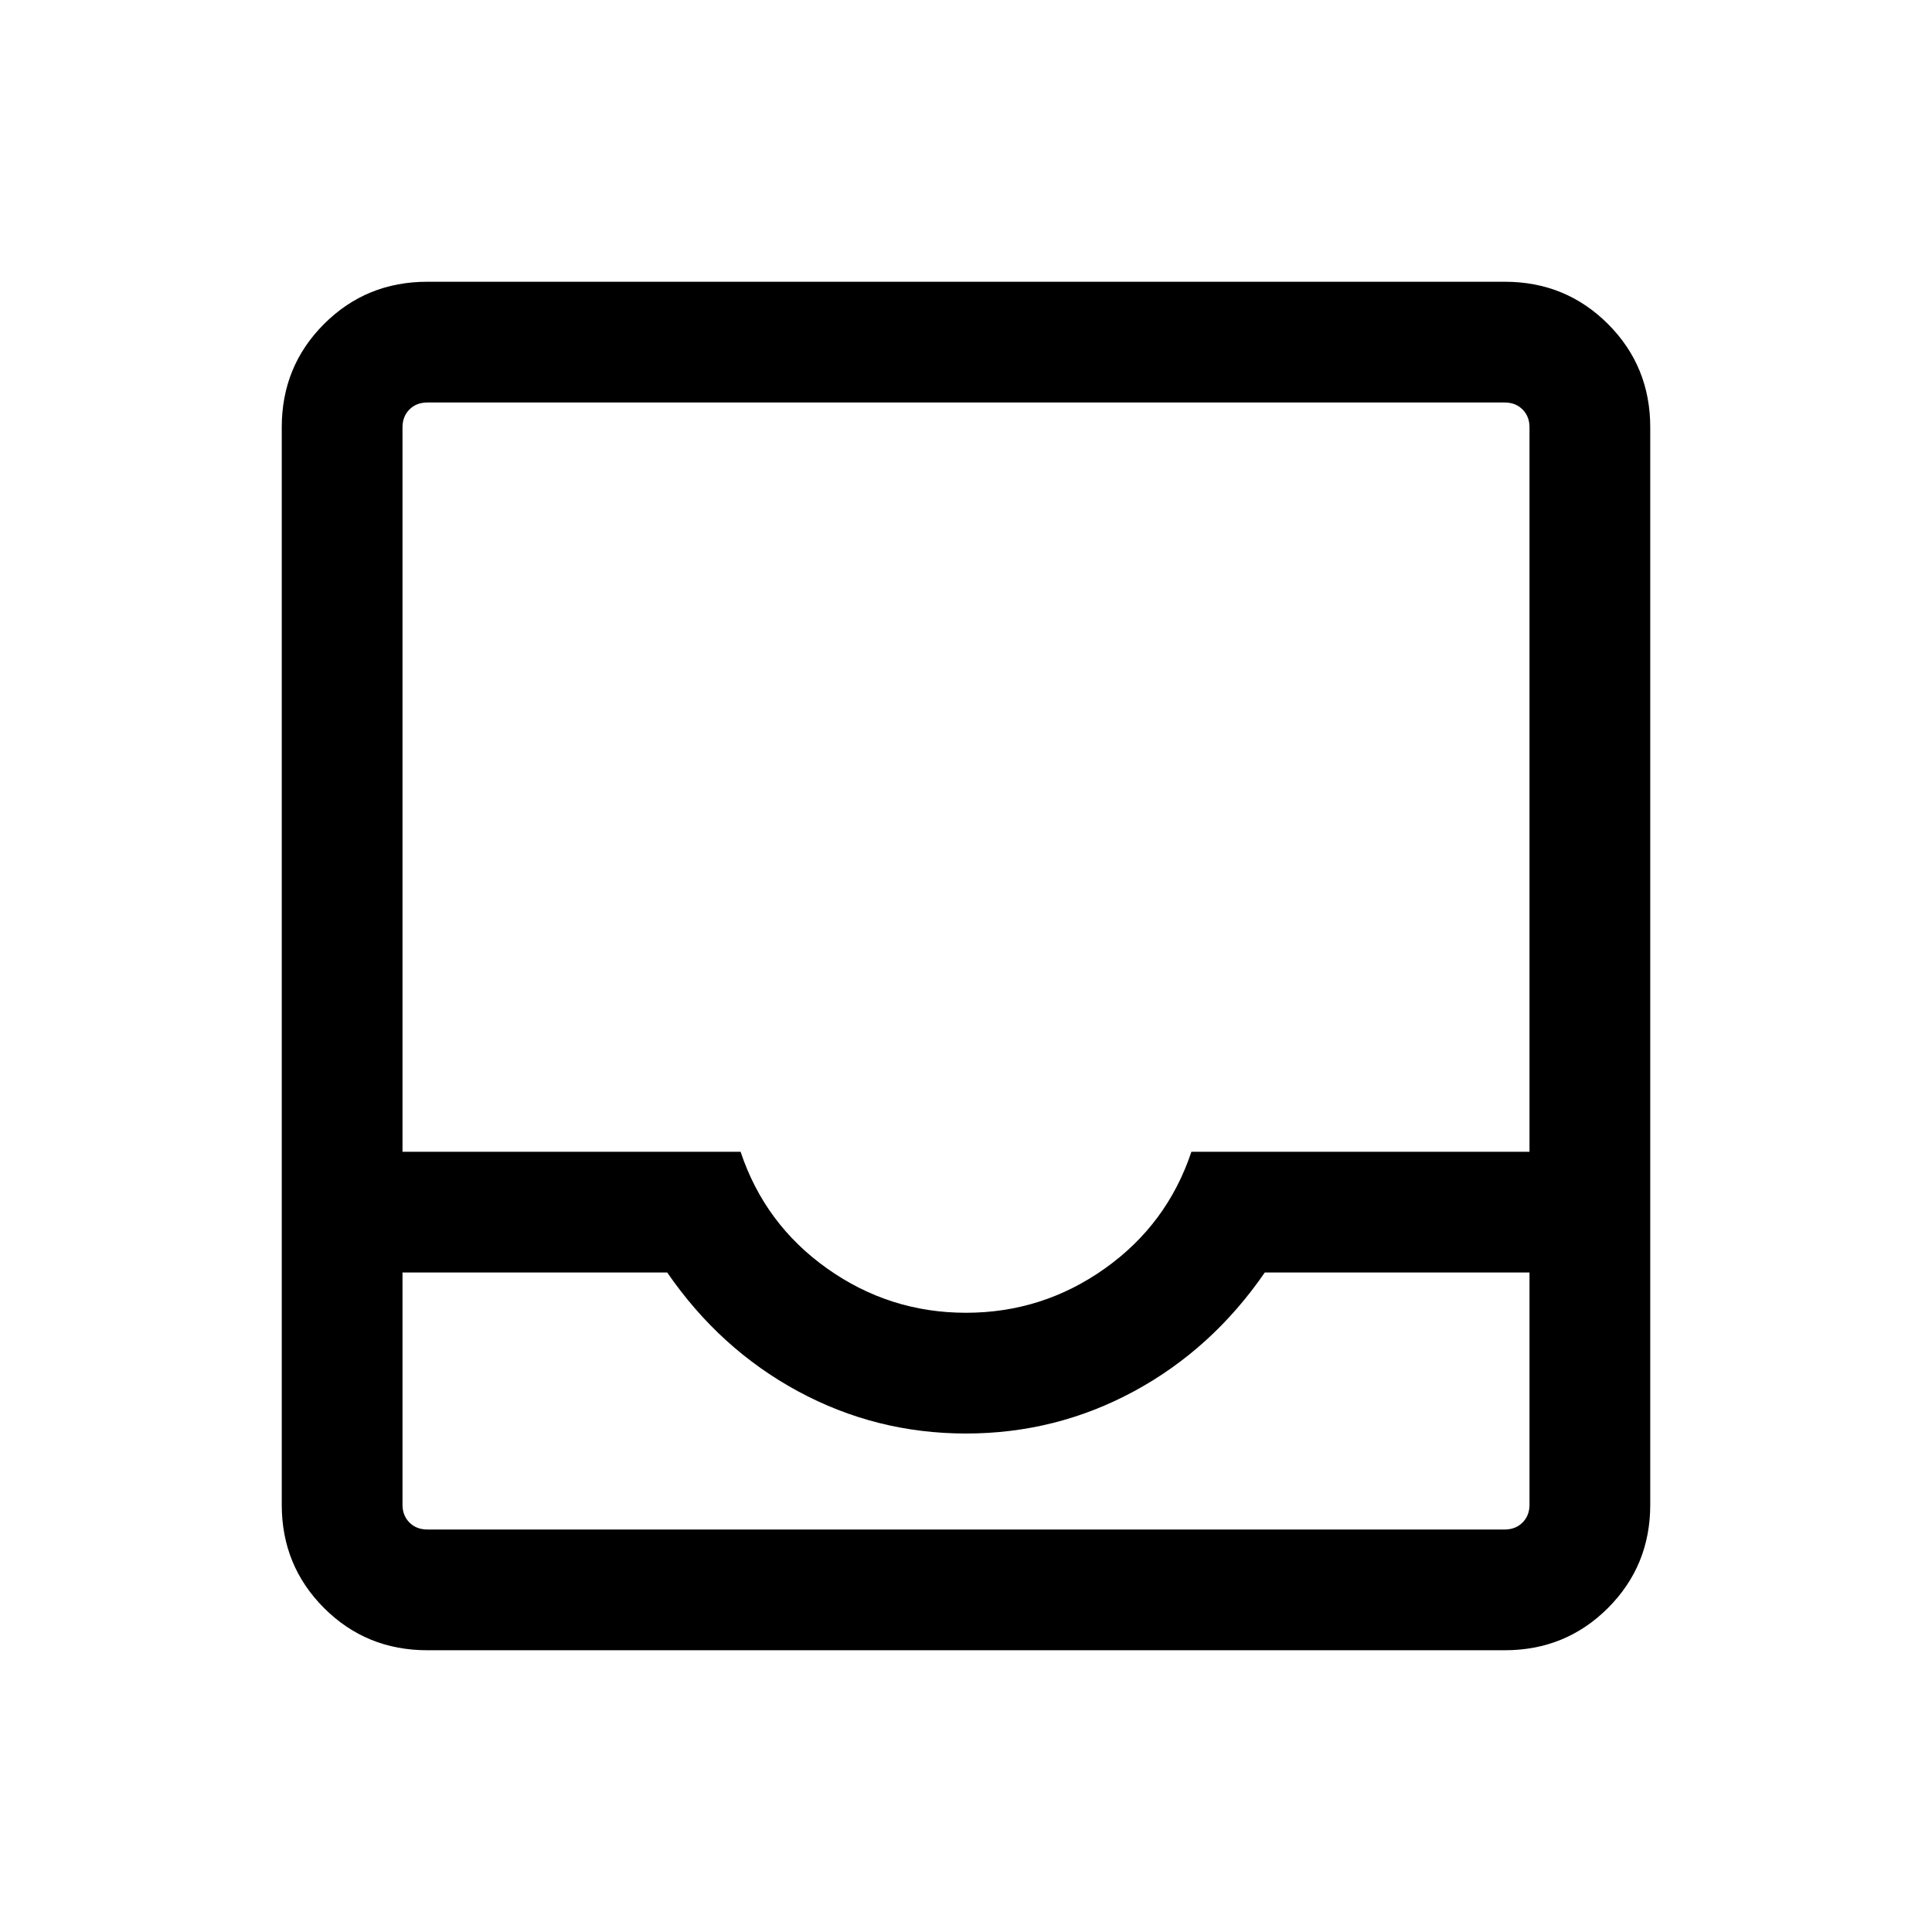
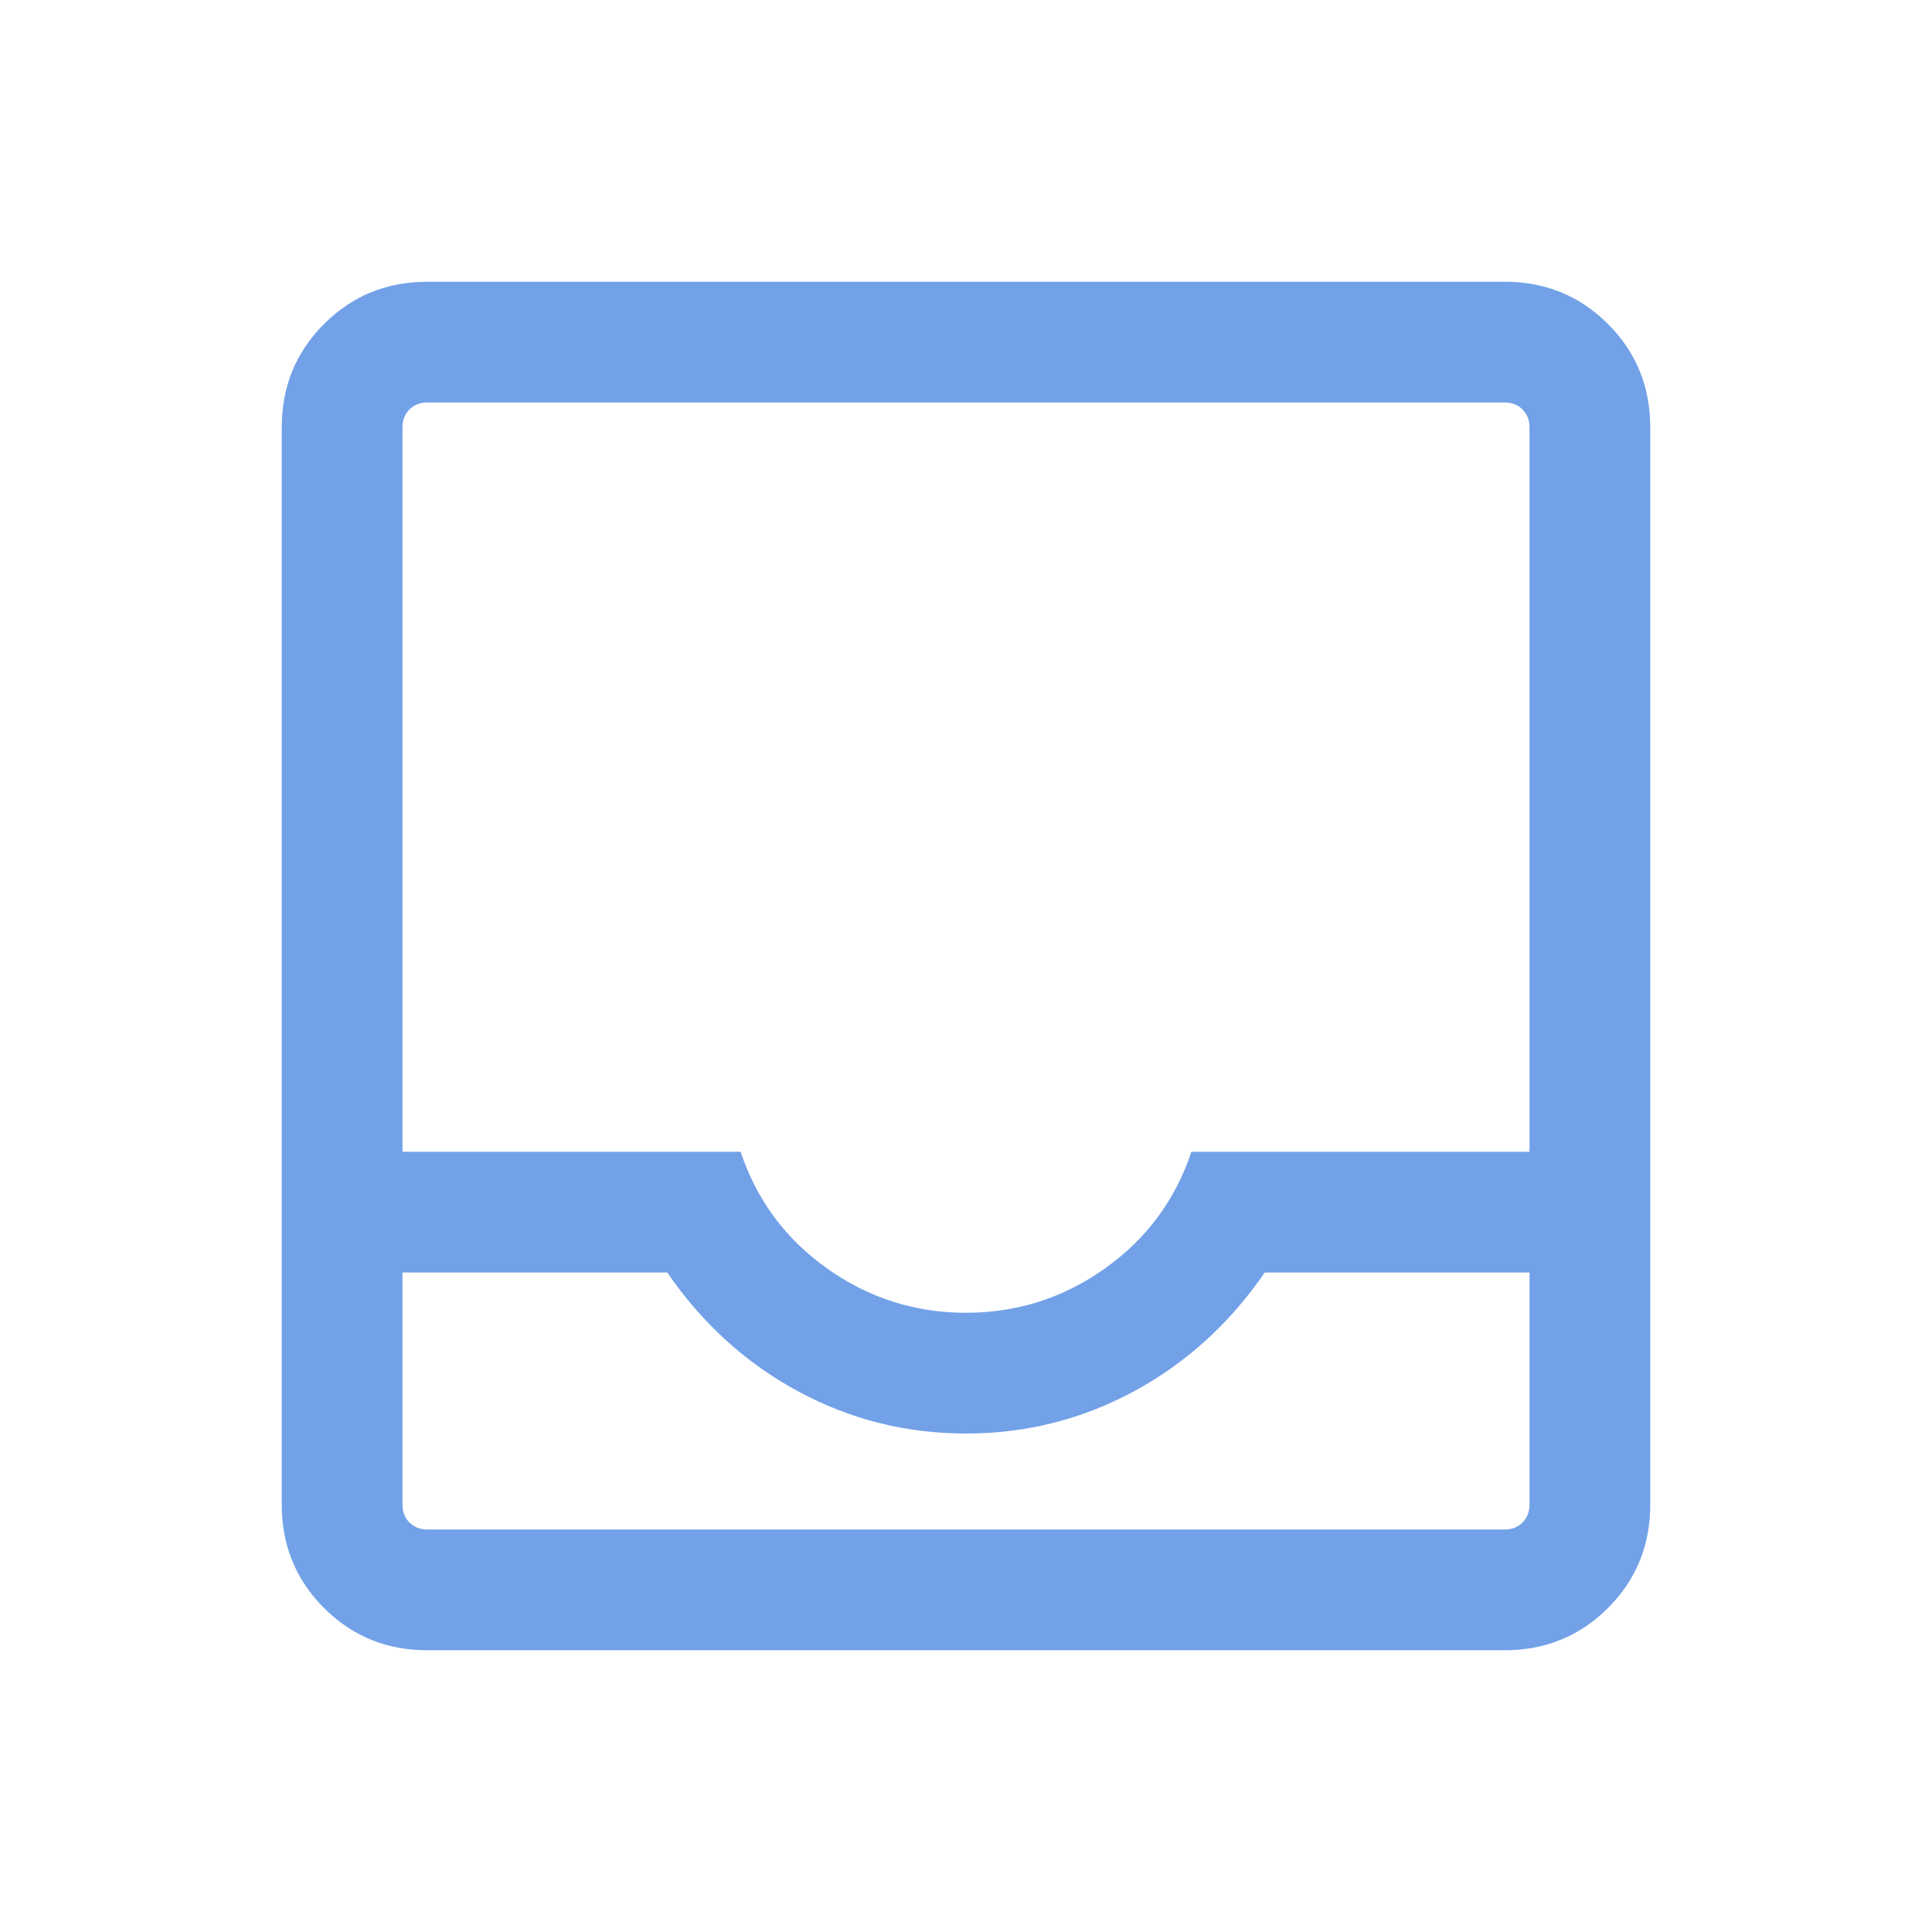
- <svg xmlns="http://www.w3.org/2000/svg" height="24" viewBox="0 96 960 960" width="24">
+ <svg xmlns="http://www.w3.org/2000/svg" fill="rgb(114, 161, 232)" height="24" viewBox="0 96 960 960" width="24">
  <path d="M212.309 915.999q-30.308 0-51.308-21t-21-51.308V308.309q0-30.308 21-51.308t51.308-21h535.382q30.308 0 51.308 21t21 51.308v535.382q0 30.308-21 51.308t-51.308 21H212.309Zm0-59.999h535.382q5.385 0 8.847-3.462 3.462-3.462 3.462-8.847V728.307H628.461q-26.154 38-64.961 59-38.808 21-83.5 21t-83.5-21q-38.807-21-64.961-59H200v115.384q0 5.385 3.462 8.847 3.462 3.462 8.847 3.462ZM480 748.309q38 0 69-22t43-58h168v-360q0-5.385-3.462-8.847-3.462-3.462-8.847-3.462H212.309q-5.385 0-8.847 3.462-3.462 3.462-3.462 8.847v360h168q12 36 43 58t69 22ZM212.309 856H200h560H212.309Z" />
</svg>
